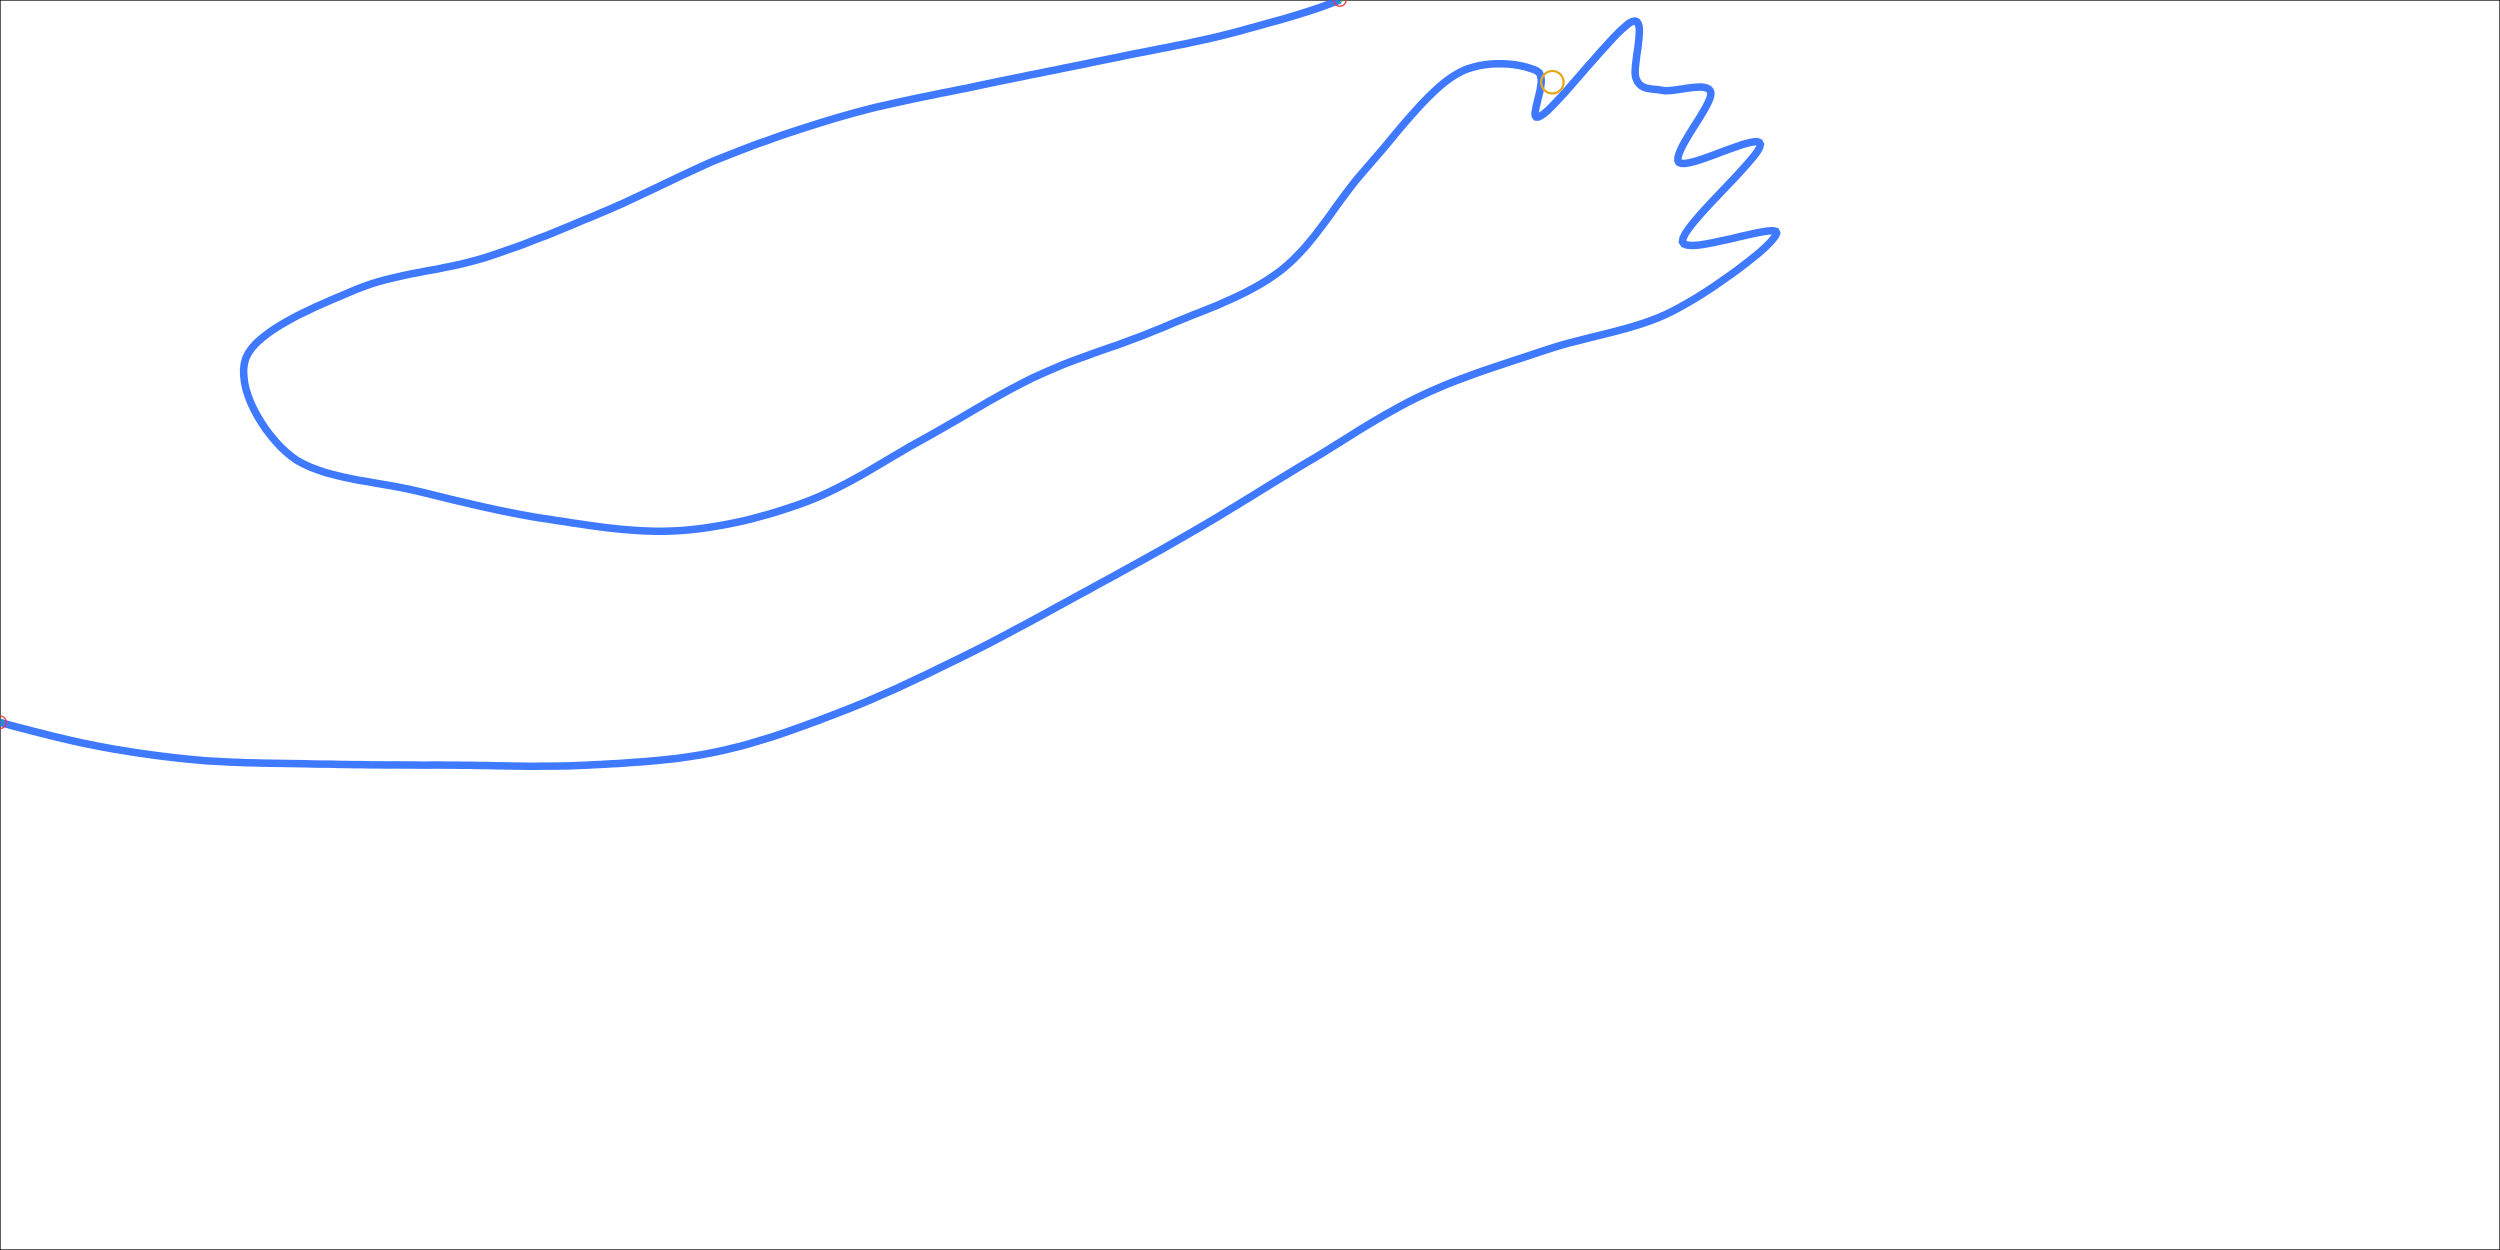
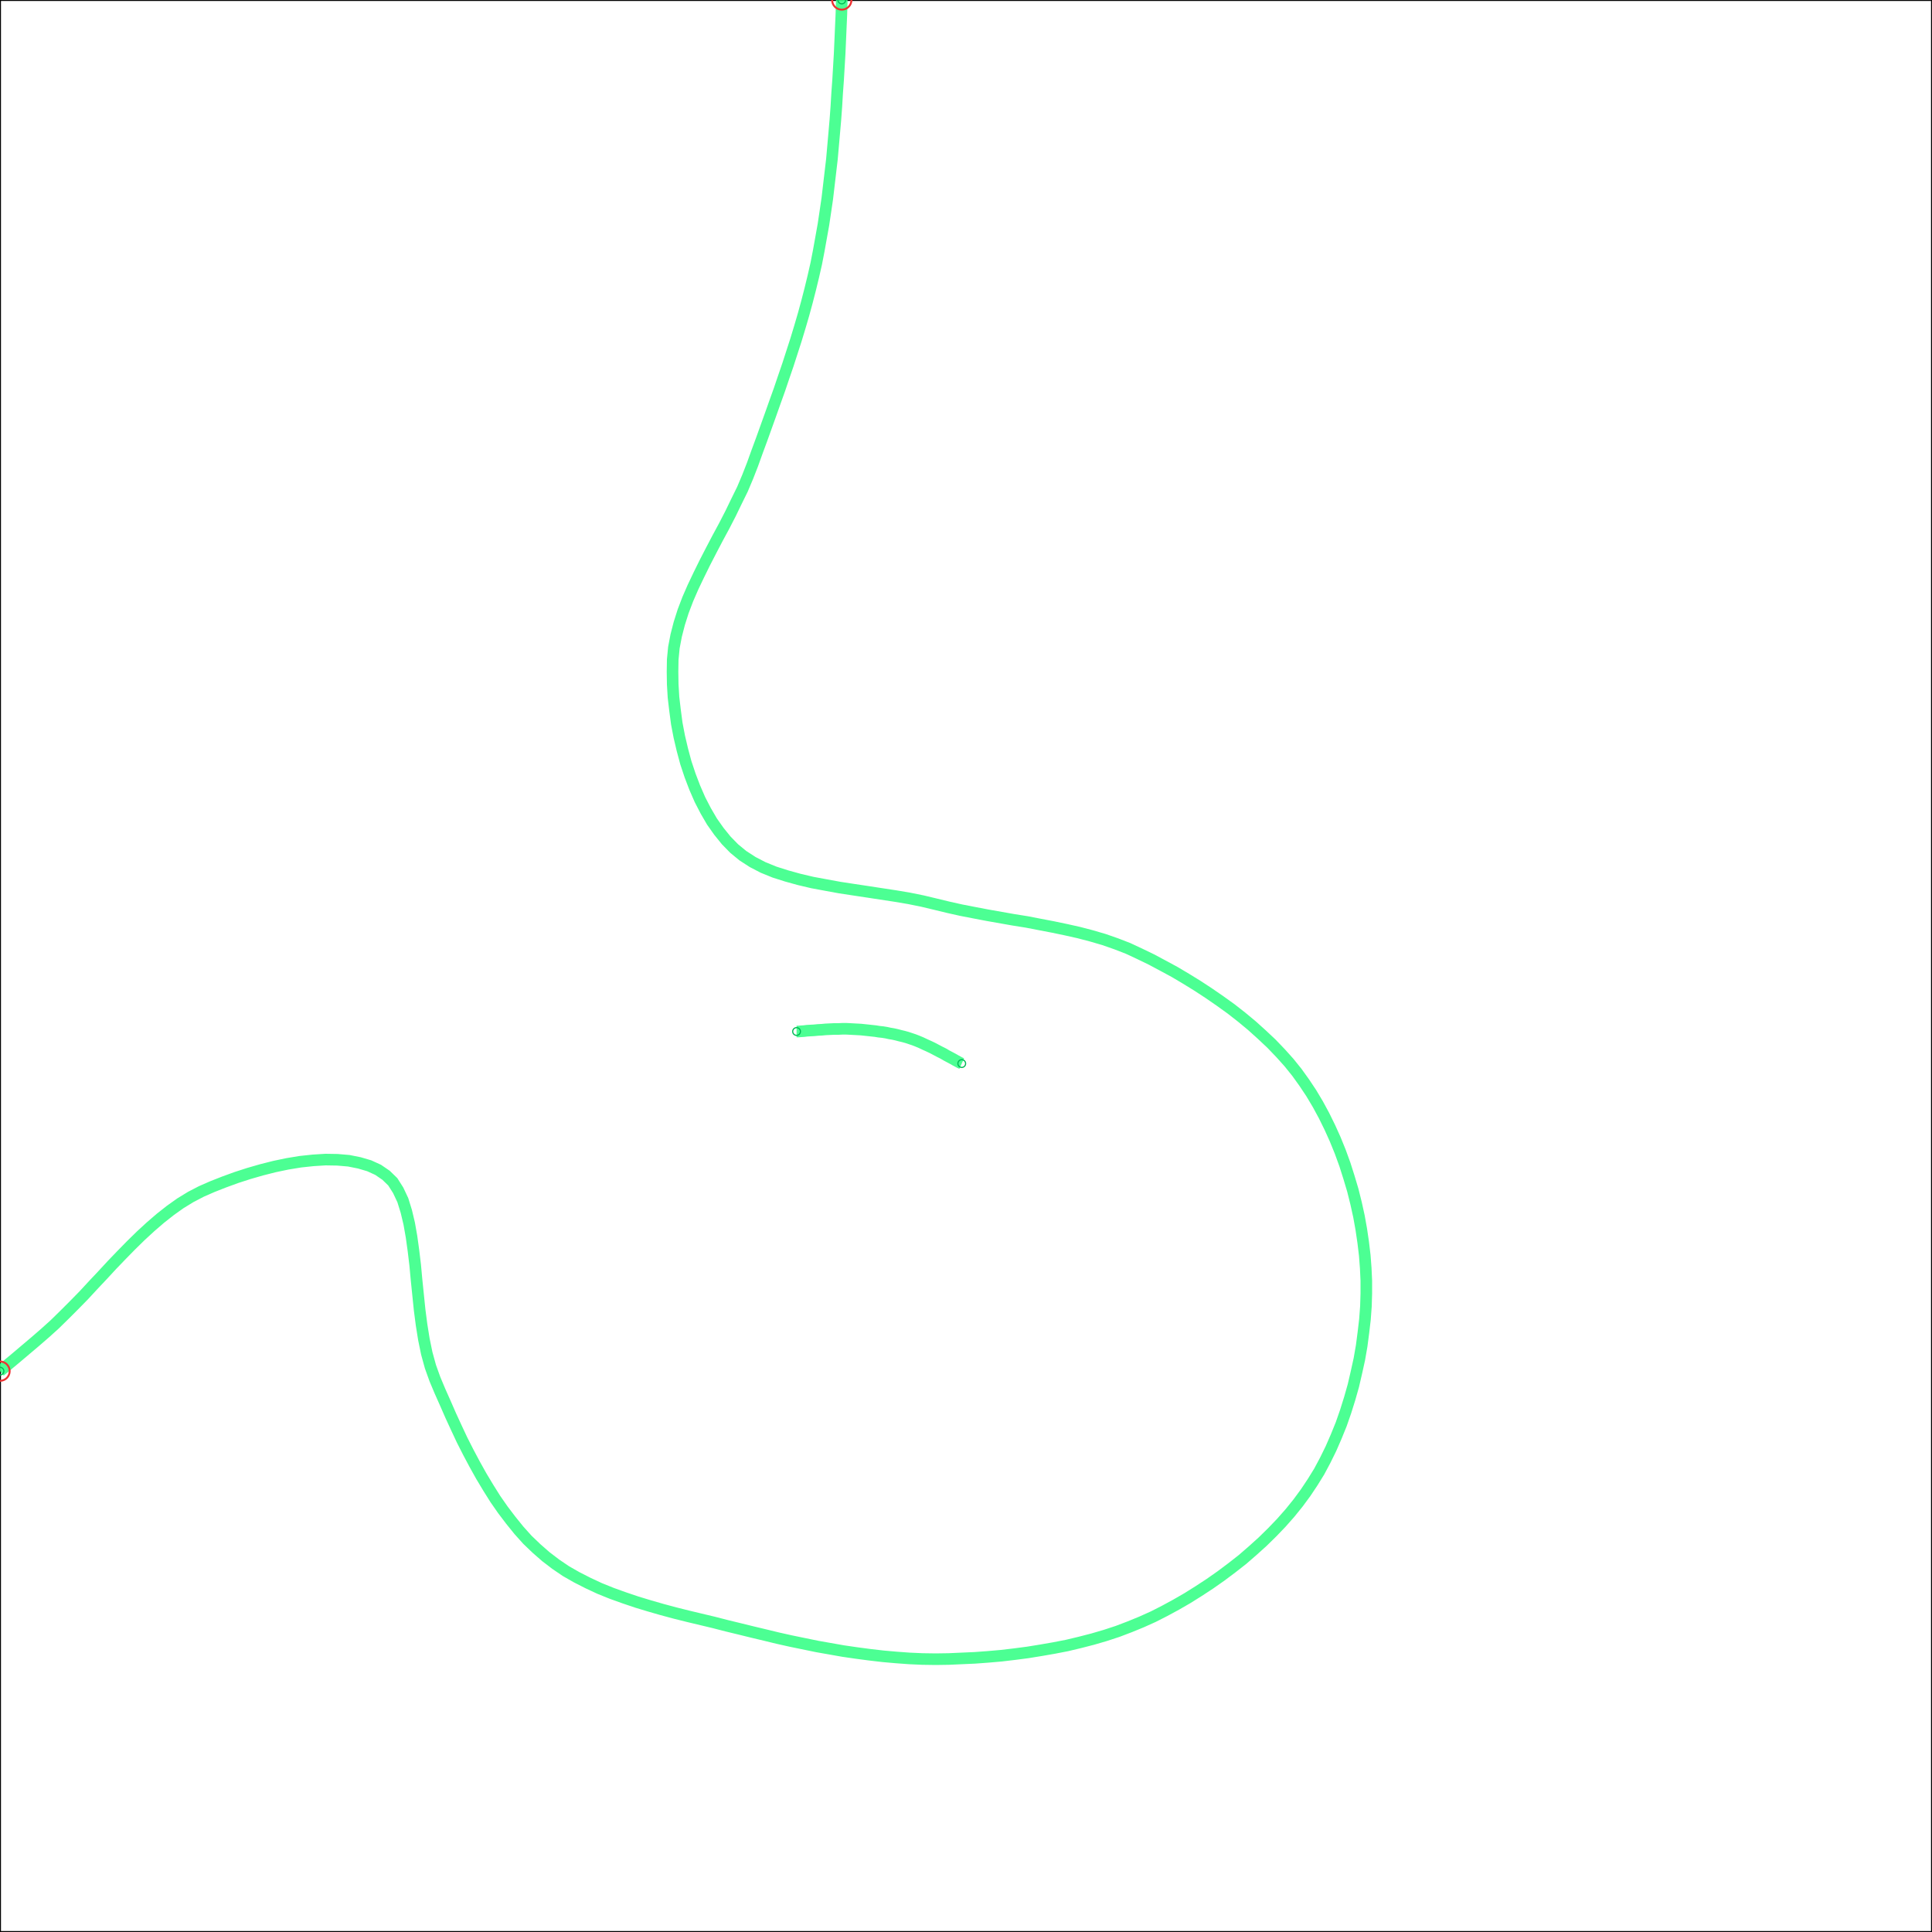
- <svg xmlns="http://www.w3.org/2000/svg" width="2000mm" height="1000mm" viewBox="0 0 2000 1000">
+ <svg xmlns="http://www.w3.org/2000/svg" width="1000mm" height="1000mm" viewBox="0 0 1000 1000">
  <g id="outline">
-     <rect x="0" y="0" width="2000" height="1000" fill="none" stroke="#000" stroke-width="1" />
+     <rect x="0" y="0" width="1000" height="1000" fill="none" stroke="#000" stroke-width="1" />
  </g>
  <g id="channels">
-     <path d="M 1071.9 0.0 L 1068.6 1.3 L 1062.4 3.6 L 1056.2 5.9 L 1049.9 8.0 L 1043.6 10.0 L 1037.3 12.0 L 1030.9 13.9 L 1024.5 15.8 L 1018.1 17.5 L 1011.7 19.3 L 1005.3 21.1 L 998.9 22.8 L 992.6 24.6 L 992.6 24.6 L 986.2 26.3 L 979.8 27.9 L 973.4 29.5 L 966.9 31.0 L 960.5 32.4 L 954.0 33.8 L 947.6 35.2 L 941.1 36.4 L 934.6 37.8 L 928.1 39.0 L 921.7 40.3 L 915.1 41.6 L 908.6 42.8 L 902.1 44.1 L 895.7 45.5 L 889.2 46.8 L 889.2 46.8 L 882.7 48.1 L 876.2 49.4 L 869.7 50.8 L 863.3 52.1 L 856.8 53.4 L 850.3 54.7 L 843.8 56.1 L 837.4 57.3 L 830.9 58.7 L 824.4 59.9 L 817.9 61.3 L 811.4 62.6 L 805.0 63.9 L 798.5 65.2 L 792.0 66.6 L 785.6 67.9 L 785.6 67.9 L 779.2 69.3 L 772.7 70.7 L 766.2 71.9 L 759.7 73.3 L 753.1 74.5 L 746.7 75.9 L 740.2 77.2 L 733.7 78.5 L 727.2 79.9 L 720.8 81.3 L 714.4 82.7 L 707.9 84.2 L 701.5 85.6 L 695.1 87.2 L 688.7 88.9 L 682.3 90.6 L 682.3 90.6 L 676.0 92.4 L 669.6 94.2 L 663.3 96.1 L 657.0 98.0 L 650.7 100.0 L 644.4 102.0 L 638.0 104.1 L 631.8 106.1 L 625.5 108.2 L 619.3 110.4 L 613.1 112.7 L 606.8 114.8 L 600.7 117.1 L 594.5 119.5 L 588.3 121.9 L 582.2 124.3 L 582.2 124.3 L 576.1 126.7 L 569.9 129.2 L 563.9 131.9 L 557.9 134.6 L 551.9 137.4 L 545.9 140.2 L 540.0 143.0 L 534.0 145.9 L 527.9 148.8 L 522.0 151.6 L 516.0 154.4 L 510.1 157.2 L 504.1 160.0 L 498.1 162.8 L 492.0 165.5 L 486.0 168.1 L 486.0 168.1 L 479.8 170.7 L 473.8 173.3 L 467.7 175.7 L 461.6 178.3 L 455.5 180.9 L 449.3 183.4 L 443.3 185.9 L 437.2 188.4 L 430.9 190.7 L 424.8 193.1 L 418.7 195.5 L 412.4 197.8 L 406.2 199.9 L 400.0 202.1 L 393.8 204.2 L 387.4 206.3 L 387.4 206.3 L 381.1 208.1 L 374.7 209.8 L 368.3 211.4 L 361.8 212.8 L 355.2 214.1 L 348.6 215.5 L 342.0 216.6 L 335.5 217.9 L 329.0 219.1 L 322.4 220.5 L 315.9 222.0 L 309.5 223.5 L 303.2 225.2 L 297.0 227.1 L 290.8 229.3 L 284.8 231.6 L 284.8 231.6 L 278.7 234.2 L 272.3 236.9 L 265.6 239.7 L 258.9 242.7 L 252.0 245.7 L 245.2 249.0 L 238.5 252.2 L 232.0 255.7 L 225.9 259.2 L 220.0 262.8 L 214.6 266.5 L 209.6 270.4 L 205.3 274.2 L 201.6 278.3 L 198.8 282.3 L 196.7 286.4 L 196.7 286.4 L 195.5 290.7 L 194.9 295.5 L 195.0 300.4 L 195.6 305.7 L 196.7 311.0 L 198.4 316.4 L 200.5 322.0 L 203.1 327.5 L 206.1 333.1 L 209.3 338.3 L 212.8 343.6 L 216.7 348.6 L 220.6 353.3 L 224.7 357.7 L 229.0 361.7 L 233.3 365.3 L 233.3 365.3 L 237.9 368.5 L 242.9 371.2 L 248.3 373.7 L 254.2 375.9 L 260.3 378.0 L 266.7 379.7 L 273.2 381.3 L 280.1 382.8 L 287.0 384.2 L 294.0 385.3 L 301.1 386.6 L 308.1 387.8 L 315.1 389.0 L 321.9 390.3 L 328.7 391.7 L 335.2 393.2 L 335.2 393.2 L 341.6 394.7 L 348.0 396.3 L 354.5 397.9 L 360.9 399.5 L 367.3 401.0 L 373.8 402.5 L 380.2 404.0 L 386.7 405.5 L 393.2 406.9 L 399.6 408.3 L 406.1 409.6 L 412.6 410.9 L 419.0 412.1 L 425.6 413.3 L 432.0 414.4 L 438.6 415.3 L 438.6 415.3 L 445.1 416.4 L 451.7 417.3 L 458.2 418.4 L 464.8 419.3 L 471.4 420.3 L 478.0 421.2 L 484.6 422.1 L 491.2 422.8 L 497.8 423.5 L 504.4 424.0 L 511.0 424.5 L 517.6 424.8 L 524.2 425.0 L 530.7 425.0 L 537.2 424.8 L 543.7 424.5 L 543.7 424.5 L 550.2 424.0 L 556.7 423.3 L 563.2 422.5 L 569.7 421.5 L 576.2 420.4 L 582.8 419.2 L 589.2 417.9 L 595.6 416.5 L 602.1 414.9 L 608.5 413.1 L 614.9 411.4 L 621.2 409.5 L 627.5 407.5 L 633.8 405.4 L 640.0 403.3 L 646.1 401.0 L 646.1 401.0 L 652.1 398.6 L 658.2 396.0 L 664.1 393.2 L 670.0 390.3 L 675.9 387.3 L 681.7 384.2 L 687.5 381.0 L 693.3 377.7 L 699.0 374.3 L 704.8 370.9 L 710.5 367.5 L 716.1 364.2 L 721.9 360.8 L 727.6 357.4 L 733.4 354.2 L 739.2 351.0 L 739.2 351.0 L 744.9 347.8 L 750.7 344.5 L 756.5 341.2 L 762.2 337.9 L 768.0 334.6 L 773.6 331.3 L 779.3 327.9 L 785.1 324.6 L 790.8 321.2 L 796.6 318.0 L 802.3 314.8 L 808.1 311.6 L 814.0 308.5 L 819.8 305.5 L 825.7 302.5 L 831.7 299.8 L 831.7 299.8 L 837.7 297.1 L 843.8 294.5 L 849.9 291.9 L 856.0 289.5 L 862.2 287.2 L 868.4 285.0 L 874.6 282.7 L 880.8 280.5 L 887.1 278.3 L 893.4 276.2 L 899.6 273.9 L 905.7 271.6 L 912.0 269.3 L 918.1 266.9 L 924.2 264.4 L 930.3 262.0 L 930.3 262.0 L 936.3 259.4 L 942.5 256.8 L 948.7 254.3 L 954.8 251.8 L 961.1 249.4 L 967.2 246.9 L 973.5 244.4 L 979.5 241.7 L 985.6 239.0 L 991.6 236.2 L 997.5 233.3 L 1003.2 230.2 L 1008.9 227.0 L 1014.4 223.6 L 1019.7 220.0 L 1024.9 216.2 L 1024.9 216.2 L 1029.8 212.1 L 1034.6 207.7 L 1039.1 203.1 L 1043.6 198.3 L 1047.8 193.3 L 1052.0 188.2 L 1056.0 182.9 L 1060.0 177.6 L 1064.0 172.2 L 1067.8 166.8 L 1071.8 161.3 L 1075.8 155.9 L 1079.8 150.6 L 1083.9 145.3 L 1088.1 140.3 L 1092.4 135.3 L 1092.4 135.3 L 1096.8 130.2 L 1101.3 125.0 L 1105.9 119.7 L 1110.5 114.2 L 1115.0 108.7 L 1119.6 103.2 L 1124.3 97.7 L 1129.0 92.3 L 1133.6 87.2 L 1138.3 82.1 L 1142.9 77.4 L 1147.5 73.0 L 1152.0 68.9 L 1156.5 65.2 L 1160.9 62.0 L 1165.2 59.3 L 1165.2 59.3 L 1169.5 57.0 L 1174.0 55.1 L 1178.7 53.7 L 1183.4 52.5 L 1188.0 51.8 L 1192.7 51.2 L 1197.3 51.0 L 1201.8 51.0 L 1206.2 51.2 L 1210.4 51.6 L 1214.3 52.2 L 1218.0 52.9 L 1221.5 53.8 L 1224.5 54.8 L 1227.3 55.7 L 1229.6 56.8 L 1229.6 56.8 L 1231.4 58.2 L 1232.3 60.2 L 1232.9 62.8 L 1233.0 65.7 L 1232.6 69.0 L 1232.0 72.5 L 1231.2 76.0 L 1230.3 79.5 L 1229.5 82.9 L 1228.8 85.9 L 1228.3 88.6 L 1228.0 90.9 L 1228.2 92.6 L 1228.9 93.6 L 1230.2 93.7 L 1232.2 92.9 L 1232.2 92.9 L 1235.0 91.1 L 1238.5 88.1 L 1242.6 84.0 L 1247.3 79.0 L 1252.4 73.5 L 1257.7 67.4 L 1263.3 61.0 L 1269.0 54.4 L 1274.8 47.9 L 1280.3 41.6 L 1285.7 35.7 L 1290.7 30.2 L 1295.4 25.4 L 1299.6 21.6 L 1303.0 18.7 L 1305.9 17.2 L 1305.9 17.2 L 1307.9 16.8 L 1309.5 17.4 L 1310.5 18.8 L 1311.2 21.0 L 1311.5 23.8 L 1311.4 27.2 L 1311.1 30.9 L 1310.7 34.9 L 1310.2 39.0 L 1309.5 43.3 L 1309.0 47.5 L 1308.5 51.5 L 1308.2 55.2 L 1308.1 58.5 L 1308.4 61.2 L 1309.0 63.2 L 1309.0 63.2 L 1309.8 64.9 L 1310.6 66.2 L 1311.7 67.4 L 1312.6 68.3 L 1313.8 69.1 L 1315.0 69.7 L 1316.2 70.2 L 1317.5 70.6 L 1319.0 70.8 L 1320.4 71.1 L 1322.0 71.3 L 1323.6 71.5 L 1325.2 71.6 L 1326.9 71.8 L 1328.7 72.1 L 1330.5 72.4 L 1330.5 72.4 L 1332.5 72.6 L 1334.9 72.5 L 1337.6 72.3 L 1340.4 72.0 L 1343.3 71.5 L 1346.4 71.1 L 1349.5 70.6 L 1352.5 70.2 L 1355.5 69.9 L 1358.3 69.7 L 1360.9 69.6 L 1363.2 69.9 L 1365.2 70.4 L 1366.9 71.2 L 1368.0 72.3 L 1368.6 73.8 L 1368.6 73.8 L 1368.6 76.0 L 1367.9 78.8 L 1366.5 82.0 L 1364.6 85.8 L 1362.3 89.7 L 1359.8 94.0 L 1357.0 98.4 L 1354.2 102.8 L 1351.4 107.3 L 1348.8 111.7 L 1346.5 115.7 L 1344.6 119.6 L 1343.2 123.0 L 1342.4 125.8 L 1342.3 128.2 L 1343.1 129.9 L 1343.1 129.9 L 1344.9 130.7 L 1347.8 130.8 L 1351.5 130.2 L 1356.0 129.1 L 1361.0 127.5 L 1366.5 125.6 L 1372.2 123.5 L 1378.0 121.3 L 1383.7 119.2 L 1389.2 117.3 L 1394.3 115.5 L 1398.8 114.3 L 1402.6 113.5 L 1405.6 113.3 L 1407.5 114.0 L 1408.3 115.5 L 1408.3 115.5 L 1407.7 118.0 L 1405.7 121.5 L 1402.6 125.6 L 1398.4 130.5 L 1393.6 135.9 L 1388.2 141.8 L 1382.5 147.8 L 1376.5 154.1 L 1370.6 160.3 L 1364.9 166.4 L 1359.6 172.3 L 1354.9 177.8 L 1351.0 182.8 L 1348.1 187.1 L 1346.4 190.7 L 1346.0 193.4 L 1346.0 193.4 L 1347.2 195.2 L 1349.9 196.1 L 1353.9 196.4 L 1358.9 196.1 L 1364.7 195.2 L 1371.1 194.0 L 1377.9 192.5 L 1385.0 191.0 L 1391.9 189.3 L 1398.6 187.8 L 1404.9 186.4 L 1410.3 185.4 L 1415.0 184.7 L 1418.5 184.6 L 1420.7 185.1 L 1421.3 186.5 L 1421.3 186.5 L 1420.5 188.5 L 1418.5 191.2 L 1415.7 194.4 L 1412.0 198.0 L 1407.6 202.0 L 1402.4 206.2 L 1396.7 210.7 L 1390.6 215.4 L 1384.1 220.1 L 1377.4 224.8 L 1370.6 229.5 L 1363.7 234.0 L 1356.9 238.3 L 1350.3 242.2 L 1343.9 245.8 L 1337.9 249.0 L 1337.9 249.0 L 1332.1 251.8 L 1326.1 254.4 L 1320.0 256.7 L 1313.9 258.8 L 1307.6 260.8 L 1301.2 262.7 L 1294.8 264.4 L 1288.3 266.1 L 1281.9 267.7 L 1275.4 269.3 L 1268.9 270.9 L 1262.4 272.6 L 1256.0 274.2 L 1249.5 276.0 L 1243.2 277.9 L 1236.9 279.9 L 1236.9 279.9 L 1230.6 282.0 L 1224.3 284.1 L 1218.0 286.2 L 1211.8 288.2 L 1205.5 290.3 L 1199.2 292.4 L 1192.9 294.5 L 1186.7 296.6 L 1180.5 298.8 L 1174.3 301.1 L 1168.0 303.4 L 1161.9 305.7 L 1155.8 308.2 L 1149.7 310.8 L 1143.7 313.4 L 1137.7 316.2 L 1137.7 316.2 L 1131.8 319.0 L 1125.9 322.0 L 1120.1 325.1 L 1114.4 328.3 L 1108.6 331.5 L 1102.9 334.8 L 1097.2 338.2 L 1091.5 341.6 L 1085.8 345.1 L 1080.2 348.6 L 1074.7 352.1 L 1069.0 355.6 L 1063.4 359.1 L 1057.8 362.6 L 1052.1 366.1 L 1046.4 369.4 L 1046.4 369.4 L 1040.7 372.8 L 1035.1 376.2 L 1029.4 379.7 L 1023.8 383.1 L 1018.2 386.5 L 1012.6 390.0 L 1006.9 393.5 L 1001.3 397.0 L 995.6 400.4 L 990.0 403.9 L 984.3 407.3 L 978.8 410.7 L 973.1 414.2 L 967.4 417.5 L 961.7 420.9 L 956.0 424.2 L 956.0 424.2 L 950.3 427.5 L 944.6 430.8 L 938.8 434.1 L 933.1 437.4 L 927.3 440.7 L 921.5 443.9 L 915.8 447.1 L 910.0 450.3 L 904.2 453.5 L 898.4 456.7 L 892.7 459.9 L 886.8 463.1 L 881.0 466.2 L 875.2 469.4 L 869.5 472.6 L 863.6 475.7 L 863.6 475.7 L 857.8 478.9 L 852.0 482.1 L 846.2 485.2 L 840.4 488.4 L 834.6 491.6 L 828.9 494.7 L 823.0 497.9 L 817.2 501.0 L 811.3 504.1 L 805.6 507.2 L 799.7 510.3 L 793.8 513.4 L 788.0 516.4 L 782.1 519.4 L 776.1 522.4 L 770.3 525.3 L 770.3 525.3 L 764.3 528.2 L 758.4 531.1 L 752.4 534.0 L 746.5 536.9 L 740.6 539.8 L 734.5 542.6 L 728.6 545.4 L 722.6 548.2 L 716.6 551.0 L 710.5 553.7 L 704.5 556.3 L 698.4 559.0 L 692.4 561.6 L 686.2 564.1 L 680.1 566.6 L 674.0 569.0 L 674.0 569.0 L 667.8 571.4 L 661.7 573.7 L 655.5 576.1 L 649.2 578.4 L 643.0 580.7 L 636.8 582.9 L 630.6 585.1 L 624.2 587.3 L 618.0 589.4 L 611.7 591.3 L 605.4 593.2 L 599.0 595.1 L 592.7 596.9 L 586.3 598.4 L 579.9 600.0 L 573.4 601.4 L 573.4 601.4 L 567.0 602.7 L 560.6 603.9 L 554.1 604.9 L 547.6 605.9 L 541.0 606.8 L 534.4 607.5 L 527.9 608.2 L 521.3 608.8 L 514.7 609.4 L 508.1 609.8 L 501.5 610.3 L 494.8 610.8 L 488.3 611.1 L 481.7 611.5 L 475.0 611.8 L 468.4 612.2 L 468.4 612.2 L 461.9 612.4 L 455.3 612.7 L 448.7 612.8 L 442.0 612.9 L 435.4 612.9 L 428.8 613.0 L 422.2 613.0 L 415.6 612.9 L 409.0 612.8 L 402.4 612.7 L 395.8 612.6 L 389.2 612.4 L 382.6 612.4 L 376.0 612.2 L 369.4 612.2 L 362.7 612.1 L 362.7 612.1 L 356.1 612.1 L 349.5 612.0 L 342.8 612.1 L 336.2 612.1 L 329.6 612.0 L 323.0 612.0 L 316.4 611.9 L 309.8 612.0 L 303.2 611.9 L 296.6 611.9 L 290.0 611.7 L 283.4 611.7 L 276.8 611.6 L 270.2 611.5 L 263.6 611.3 L 257.0 611.3 L 257.0 611.3 L 250.4 611.2 L 243.8 611.0 L 237.2 610.9 L 230.6 610.8 L 224.0 610.7 L 217.3 610.6 L 210.6 610.5 L 204.0 610.3 L 197.4 610.2 L 190.9 609.9 L 184.3 609.7 L 177.7 609.3 L 171.1 609.0 L 164.5 608.6 L 157.9 608.0 L 151.3 607.4 L 151.3 607.4 L 144.8 606.7 L 138.2 606.0 L 131.6 605.2 L 125.1 604.4 L 118.6 603.5 L 112.0 602.6 L 105.5 601.6 L 98.9 600.5 L 92.4 599.5 L 85.9 598.3 L 79.4 597.1 L 72.9 595.8 L 66.4 594.5 L 60.0 593.1 L 53.5 591.6 L 47.2 590.1 L 47.2 590.1 L 40.8 588.6 L 34.3 586.9 L 27.8 585.3 L 21.4 583.6 L 15.0 582.0 L 8.6 580.3 L 2.0 578.4 L 0.0 577.8" fill="none" stroke="#2b6bff" stroke-width="6.0" stroke-opacity="0.9" />
+     <path d="M 0.0 709.7 L 2.3 707.8 L 7.6 703.4 L 12.8 699.0 L 18.0 694.6 L 23.2 690.1 L 23.2 690.1 L 28.3 685.5 L 33.3 680.6 L 38.3 675.6 L 43.3 670.5 L 48.2 665.2 L 53.1 660.0 L 58.0 654.7 L 63.0 649.5 L 67.9 644.5 L 72.9 639.6 L 77.9 635.0 L 83.0 630.6 L 88.2 626.5 L 93.4 622.8 L 98.8 619.5 L 104.2 616.7 L 104.2 616.7 L 109.9 614.2 L 116.0 611.8 L 122.3 609.5 L 128.8 607.4 L 135.4 605.5 L 142.1 603.8 L 148.8 602.4 L 155.5 601.3 L 162.1 600.6 L 168.5 600.2 L 174.6 600.3 L 180.5 600.8 L 186.0 601.9 L 191.1 603.4 L 195.7 605.5 L 199.8 608.3 L 199.8 608.3 L 203.3 611.7 L 206.1 616.1 L 208.5 621.2 L 210.3 627.0 L 211.8 633.3 L 213.0 640.1 L 214.0 647.3 L 214.9 654.8 L 215.6 662.4 L 216.4 670.2 L 217.2 678.0 L 218.2 685.7 L 219.4 693.2 L 220.9 700.5 L 222.8 707.4 L 225.1 713.8 L 225.1 713.8 L 227.7 720.0 L 230.5 726.3 L 233.3 732.7 L 236.2 739.0 L 239.2 745.4 L 242.4 751.7 L 245.7 757.9 L 249.1 764.0 L 252.7 770.0 L 256.4 775.9 L 260.3 781.5 L 264.4 786.9 L 268.6 792.1 L 273.0 797.0 L 277.7 801.5 L 282.5 805.7 L 282.5 805.7 L 287.6 809.6 L 292.9 813.2 L 298.5 816.4 L 304.4 819.4 L 310.4 822.2 L 316.6 824.7 L 323.0 827.0 L 329.5 829.2 L 336.1 831.2 L 342.7 833.1 L 349.4 834.9 L 356.2 836.6 L 362.9 838.2 L 369.6 839.8 L 376.2 841.5 L 382.8 843.1 L 382.8 843.1 L 389.3 844.7 L 396.0 846.3 L 402.6 847.9 L 409.3 849.4 L 416.1 850.8 L 422.9 852.2 L 429.7 853.4 L 436.5 854.6 L 443.4 855.6 L 450.2 856.5 L 457.1 857.3 L 463.9 857.9 L 470.7 858.4 L 477.5 858.7 L 484.3 858.8 L 491.0 858.7 L 491.0 858.7 L 497.7 858.4 L 504.5 858.1 L 511.3 857.6 L 518.2 857.0 L 525.0 856.2 L 531.9 855.3 L 538.7 854.2 L 545.6 853.0 L 552.3 851.7 L 559.0 850.1 L 565.6 848.4 L 572.1 846.5 L 578.5 844.4 L 584.8 842.0 L 590.9 839.5 L 596.9 836.8 L 596.9 836.8 L 602.8 833.8 L 608.7 830.6 L 614.6 827.2 L 620.5 823.5 L 626.3 819.7 L 632.0 815.7 L 637.6 811.5 L 643.1 807.2 L 648.4 802.6 L 653.5 798.0 L 658.5 793.1 L 663.2 788.2 L 667.7 783.1 L 671.9 777.9 L 675.8 772.6 L 679.4 767.2 L 679.4 767.2 L 682.8 761.7 L 685.9 755.9 L 688.9 749.8 L 691.6 743.6 L 694.2 737.2 L 696.5 730.6 L 698.6 723.9 L 700.5 717.2 L 702.1 710.3 L 703.6 703.5 L 704.8 696.6 L 705.7 689.7 L 706.5 682.9 L 707.0 676.1 L 707.2 669.5 L 707.2 662.9 L 707.2 662.9 L 706.9 656.4 L 706.4 649.8 L 705.6 643.1 L 704.6 636.3 L 703.4 629.6 L 701.9 622.8 L 700.2 616.0 L 698.2 609.3 L 696.1 602.7 L 693.7 596.1 L 691.1 589.7 L 688.3 583.5 L 685.3 577.4 L 682.1 571.5 L 678.7 565.8 L 675.1 560.4 L 675.1 560.4 L 671.3 555.1 L 667.2 550.0 L 662.8 545.1 L 658.1 540.2 L 653.1 535.5 L 648.0 530.9 L 642.7 526.5 L 637.2 522.2 L 631.5 518.1 L 625.7 514.1 L 619.9 510.3 L 613.9 506.6 L 608.0 503.1 L 601.9 499.8 L 595.9 496.6 L 589.9 493.7 L 589.9 493.7 L 583.9 490.9 L 577.7 488.5 L 571.4 486.3 L 564.9 484.4 L 558.4 482.7 L 551.7 481.2 L 545.0 479.8 L 538.2 478.5 L 531.5 477.2 L 524.6 476.1 L 517.8 474.9 L 511.0 473.7 L 504.2 472.4 L 497.5 471.1 L 490.8 469.6 L 484.2 468.0 L 484.2 468.0 L 477.5 466.4 L 470.6 465.0 L 463.5 463.8 L 456.3 462.7 L 449.1 461.6 L 441.8 460.5 L 434.6 459.4 L 427.5 458.1 L 420.5 456.8 L 413.7 455.2 L 407.2 453.4 L 400.9 451.4 L 395.0 449.0 L 389.6 446.2 L 384.5 442.9 L 380.0 439.2 L 380.0 439.2 L 375.9 435.0 L 372.1 430.3 L 368.5 425.2 L 365.3 419.7 L 362.3 413.9 L 359.6 407.7 L 357.2 401.4 L 355.0 394.8 L 353.2 388.1 L 351.6 381.3 L 350.3 374.5 L 349.4 367.7 L 348.6 360.9 L 348.2 354.2 L 348.1 347.7 L 348.2 341.4 L 348.2 341.4 L 348.8 335.2 L 350.0 328.9 L 351.6 322.7 L 353.6 316.4 L 356.0 310.1 L 358.7 303.9 L 361.7 297.6 L 364.8 291.3 L 368.1 284.9 L 371.4 278.6 L 374.8 272.3 L 378.1 265.9 L 381.2 259.5 L 384.3 253.2 L 387.0 246.8 L 389.5 240.4 L 389.5 240.4 L 391.8 234.0 L 394.2 227.5 L 396.5 221.1 L 398.8 214.7 L 401.1 208.2 L 403.4 201.8 L 405.6 195.3 L 407.8 188.9 L 409.9 182.4 L 412.0 175.9 L 414.0 169.3 L 415.9 162.8 L 417.7 156.2 L 419.4 149.6 L 421.0 143.0 L 422.5 136.4 L 422.5 136.4 L 423.8 129.7 L 425.0 123.0 L 426.2 116.3 L 427.2 109.6 L 428.2 102.8 L 429.0 96.0 L 429.8 89.2 L 430.6 82.4 L 431.2 75.6 L 431.8 68.8 L 432.4 61.9 L 432.9 55.1 L 433.3 48.3 L 433.8 41.4 L 434.2 34.6 L 434.6 27.8 L 434.6 27.8 L 434.9 21.0 L 435.2 14.1 L 435.5 7.3 L 435.7 0.5 L 435.7 0.0" fill="none" stroke="#39ff88" stroke-width="6.0" stroke-opacity="0.9" />
+     <path d="M 412.3 533.9 L 413.4 533.9 L 414.6 533.8 L 416.1 533.7 L 417.7 533.5 L 419.4 533.4 L 421.3 533.3 L 423.3 533.1 L 425.3 533.0 L 427.4 532.8 L 429.6 532.7 L 431.7 532.6 L 433.9 532.6 L 436.0 532.5 L 438.1 532.5 L 440.1 532.6 L 441.9 532.7 L 441.9 532.7 L 443.8 532.8 L 445.6 532.9 L 447.5 533.1 L 449.4 533.3 L 451.2 533.5 L 453.1 533.7 L 454.9 534.0 L 456.8 534.2 L 458.7 534.5 L 460.5 534.9 L 462.3 535.2 L 464.1 535.6 L 466.0 536.1 L 467.7 536.5 L 469.5 537.0 L 471.3 537.6 L 471.3 537.6 L 473.1 538.2 L 474.9 538.9 L 476.8 539.7 L 478.7 540.6 L 480.7 541.5 L 482.6 542.4 L 484.5 543.4 L 486.4 544.4 L 488.2 545.3 L 489.9 546.3 L 491.6 547.2 L 493.1 548.0 L 494.5 548.8 L 495.8 549.5 L 496.9 550.1 L 497.8 550.5" fill="none" stroke="#39ff88" stroke-width="6.0" stroke-opacity="0.9" />
  </g>
  <g id="clips">
-     <circle cx="1071.9" cy="0.0" r="2" fill="none" stroke="#0b5" stroke-width="0.6" />
-     <circle cx="0.0" cy="577.8" r="2" fill="none" stroke="#0b5" stroke-width="0.6" />
+     <circle cx="0.0" cy="709.7" r="2" fill="none" stroke="#0b5" stroke-width="0.6" />
+     <circle cx="435.7" cy="0.0" r="2" fill="none" stroke="#0b5" stroke-width="0.6" />
+     <circle cx="412.3" cy="533.9" r="2" fill="none" stroke="#0b5" stroke-width="0.6" />
+     <circle cx="497.8" cy="550.5" r="2" fill="none" stroke="#0b5" stroke-width="0.6" />
  </g>
  <g id="power">
-     <circle cx="0.0" cy="577.8" r="5" fill="none" stroke="#e33" stroke-width="1" />
-     <circle cx="1071.9" cy="0.0" r="5" fill="none" stroke="#e33" stroke-width="1" />
+     <circle cx="435.7" cy="0.0" r="5" fill="none" stroke="#e33" stroke-width="1" />
+     <circle cx="0.0" cy="709.7" r="5" fill="none" stroke="#e33" stroke-width="1" />
  </g>
-   <g id="bridges">
-     <circle cx="1241.9" cy="65.8" r="9" fill="none" stroke="#e6a817" stroke-width="1.5" />
-     <circle cx="1241.9" cy="65.8" r="9" fill="none" stroke="#e6a817" stroke-width="1.5" />
-   </g>
+   <g id="bridges" />
</svg>
